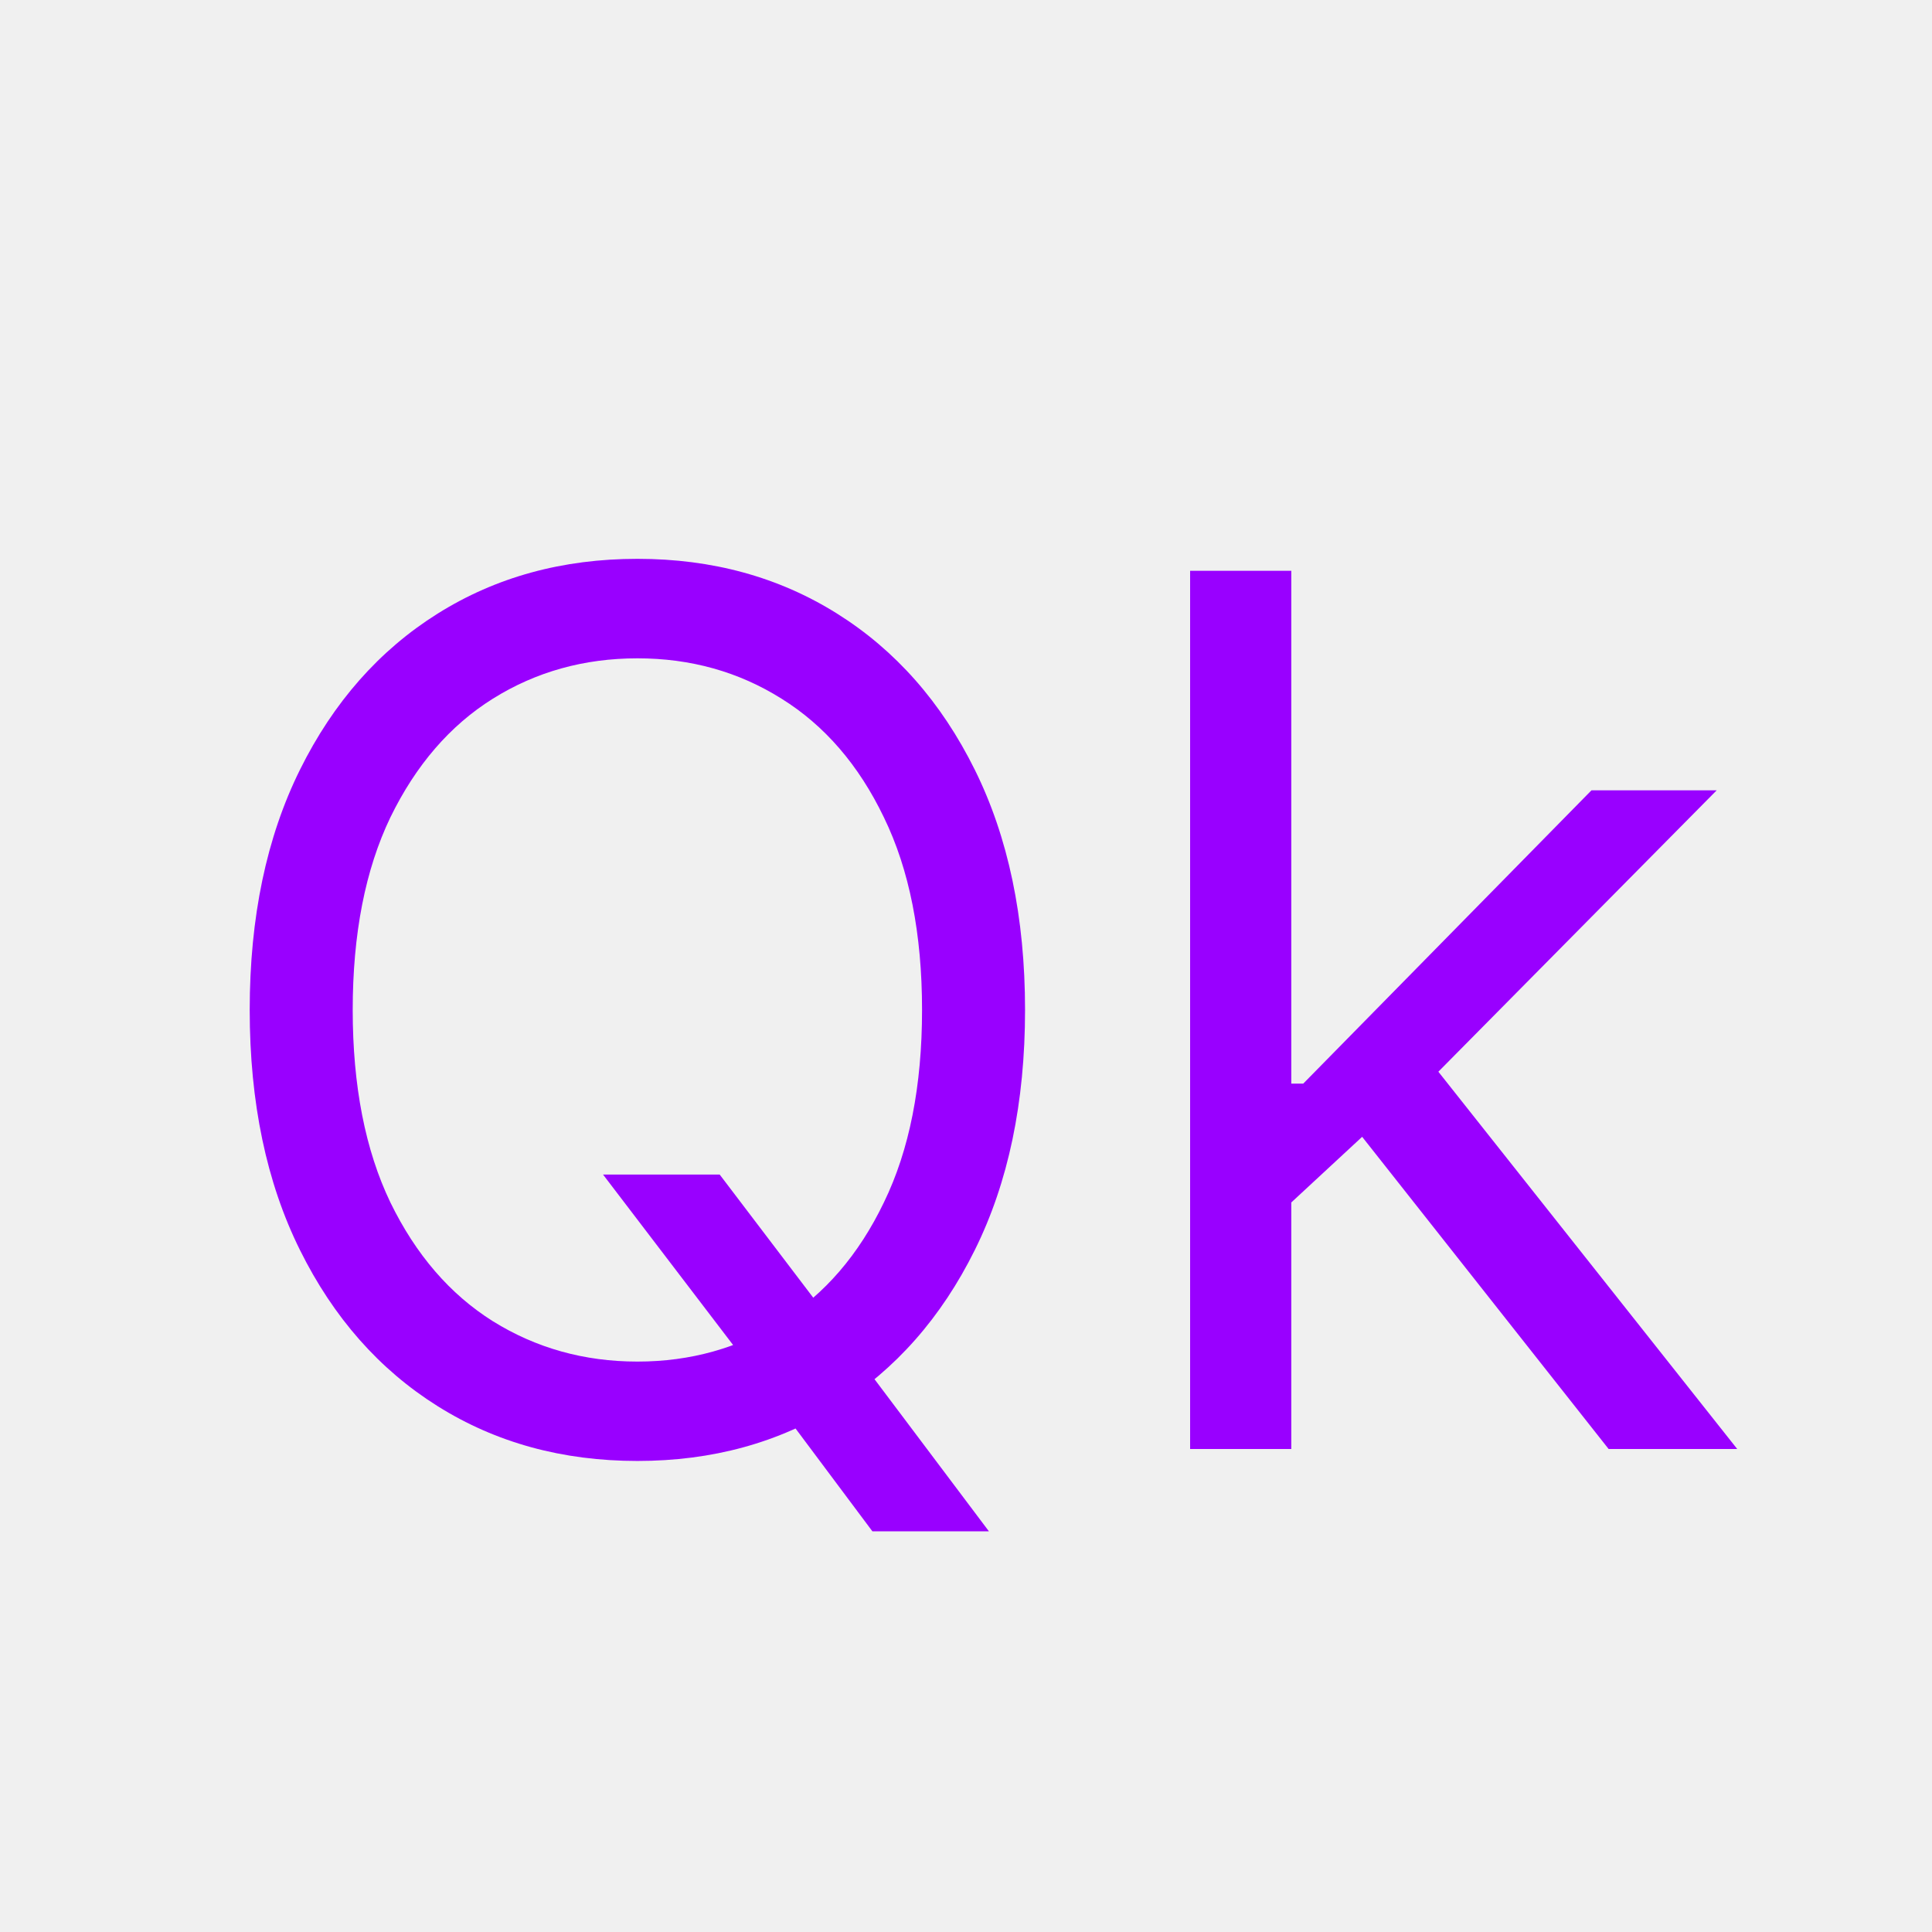
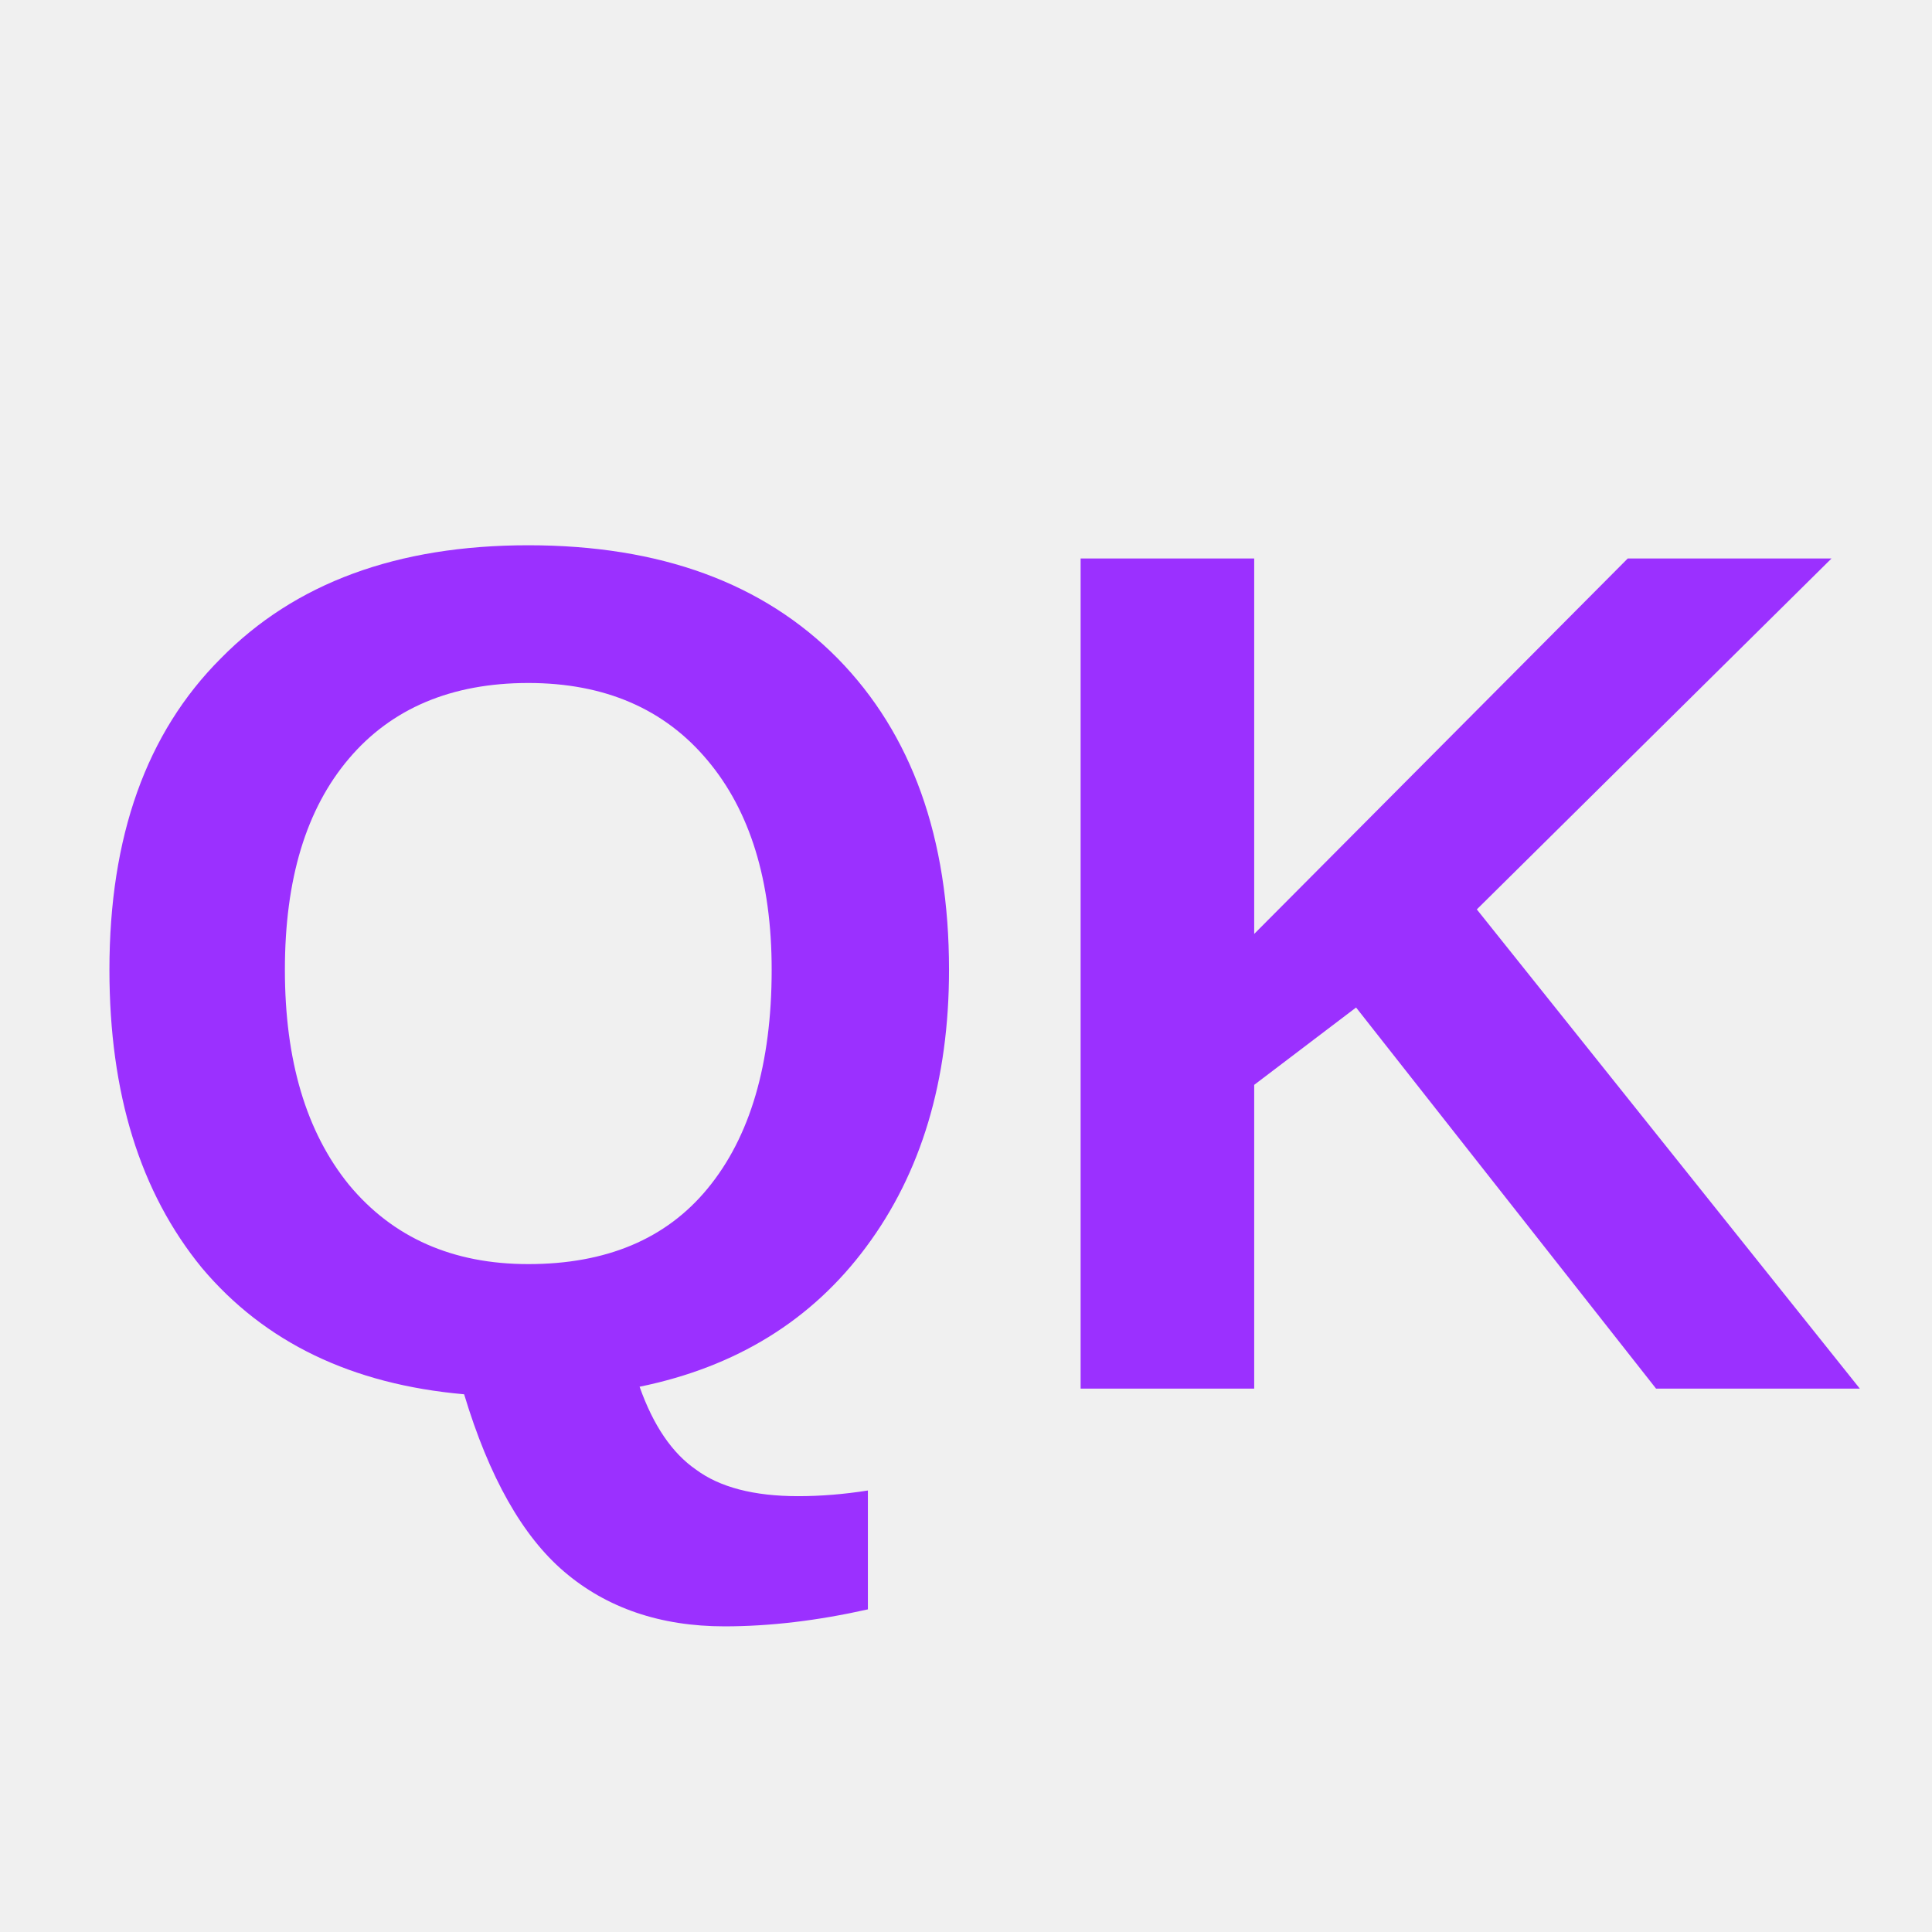
- <svg xmlns="http://www.w3.org/2000/svg" width="16" height="16" viewBox="0 0 16 16" fill="none">
-   <g clip-path="url(#clip0_5_2)">
-     <path d="M4.994 9.727H5.96L6.77 10.793L6.983 11.077L8.19 12.682H7.225L6.429 11.617L6.23 11.347L4.994 9.727ZM8.489 8.364C8.489 9.131 8.35 9.794 8.073 10.352C7.796 10.911 7.416 11.342 6.933 11.645C6.45 11.948 5.899 12.099 5.279 12.099C4.658 12.099 4.107 11.948 3.624 11.645C3.141 11.342 2.761 10.911 2.484 10.352C2.207 9.794 2.068 9.131 2.068 8.364C2.068 7.597 2.207 6.934 2.484 6.375C2.761 5.816 3.141 5.385 3.624 5.082C4.107 4.779 4.658 4.628 5.279 4.628C5.899 4.628 6.45 4.779 6.933 5.082C7.416 5.385 7.796 5.816 8.073 6.375C8.35 6.934 8.489 7.597 8.489 8.364ZM7.636 8.364C7.636 7.734 7.531 7.202 7.32 6.769C7.112 6.336 6.829 6.008 6.472 5.786C6.117 5.563 5.719 5.452 5.279 5.452C4.838 5.452 4.439 5.563 4.082 5.786C3.727 6.008 3.444 6.336 3.233 6.769C3.025 7.202 2.921 7.734 2.921 8.364C2.921 8.993 3.025 9.525 3.233 9.958C3.444 10.391 3.727 10.719 4.082 10.942C4.439 11.164 4.838 11.276 5.279 11.276C5.719 11.276 6.117 11.164 6.472 10.942C6.829 10.719 7.112 10.391 7.32 9.958C7.531 9.525 7.636 8.993 7.636 8.364ZM10.637 10.011L10.623 8.974H10.793L13.18 6.545H14.217L11.674 9.116H11.603L10.637 10.011ZM9.856 12V4.727H10.694V12H9.856ZM13.322 12L11.191 9.301L11.788 8.719L14.387 12H13.322Z" fill="#9900FF" />
-   </g>
-   <defs>
-     <clipPath id="clip0_5_2">
-       <rect width="16" height="16" fill="white" />
-     </clipPath>
-   </defs>
+ <svg xmlns="http://www.w3.org/2000/svg" width="16" height="16" viewBox="0 0 16 16">
+   <text x="8" y="11.5" font-family="'Segoe UI', 'Helvetica Neue', Arial, 'DejaVu Sans', sans-serif" font-size="10" font-weight="700" fill="#9B30FF" text-anchor="middle">QK</text>
</svg>
